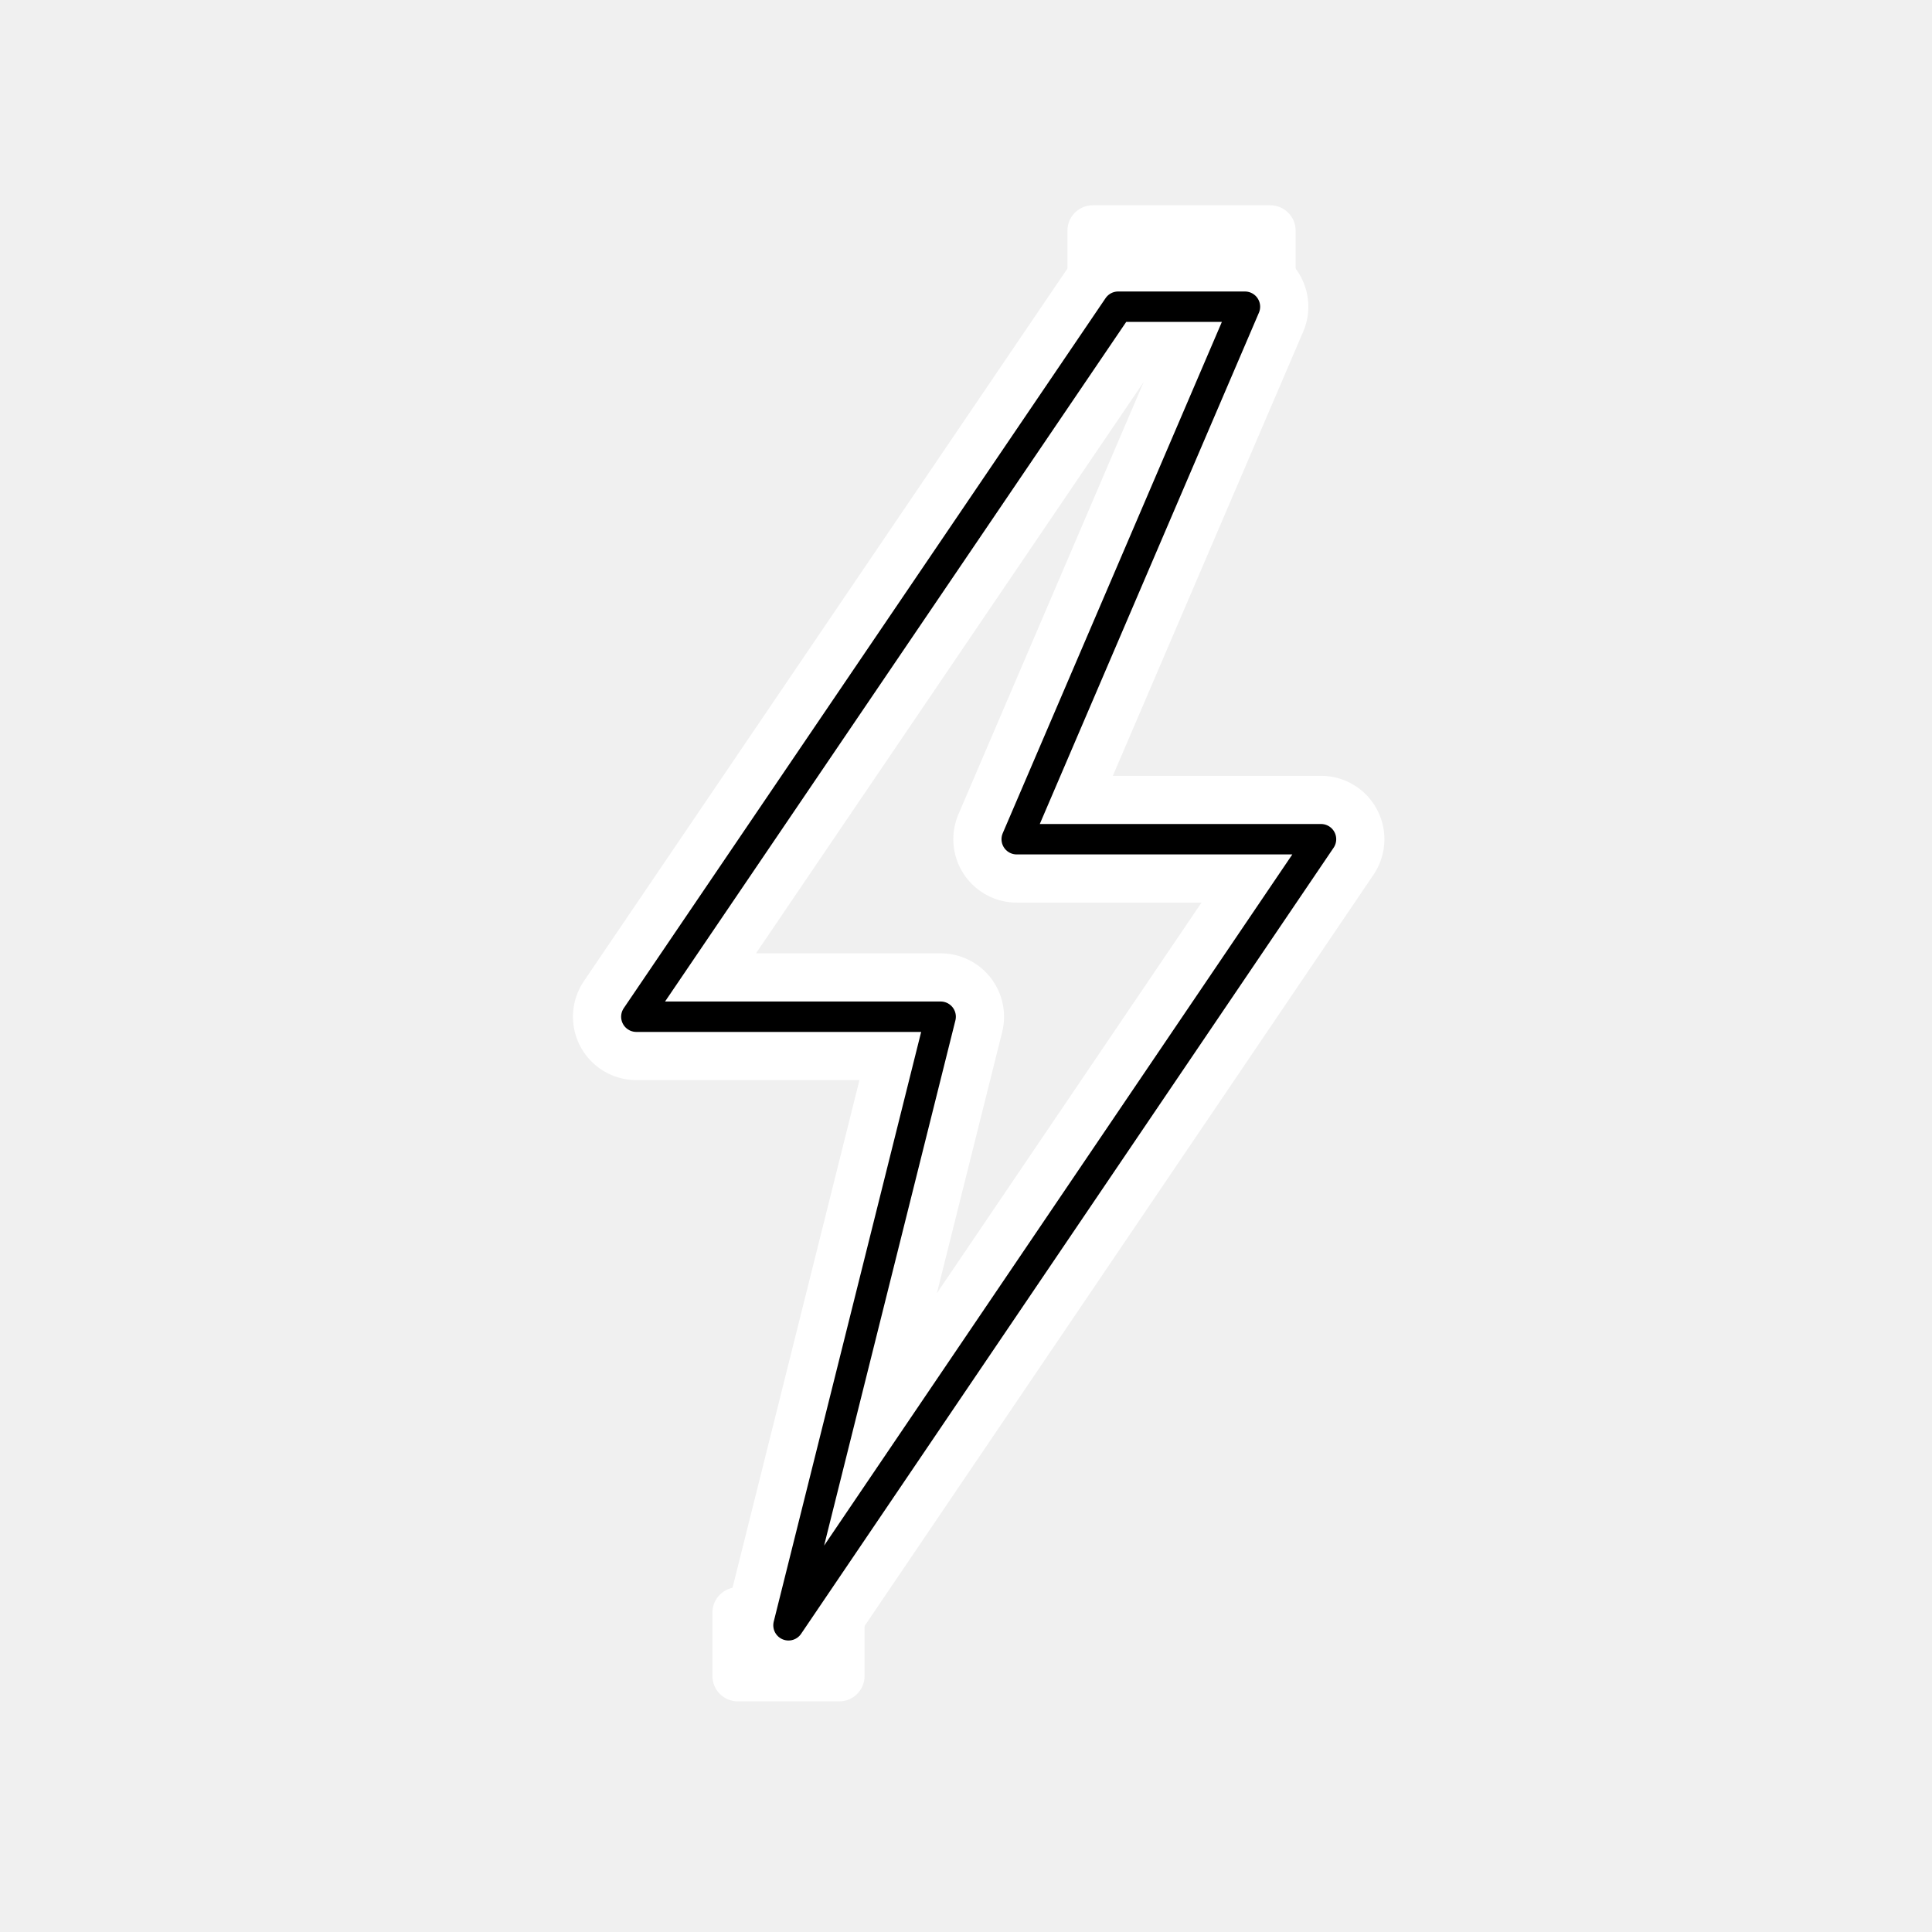
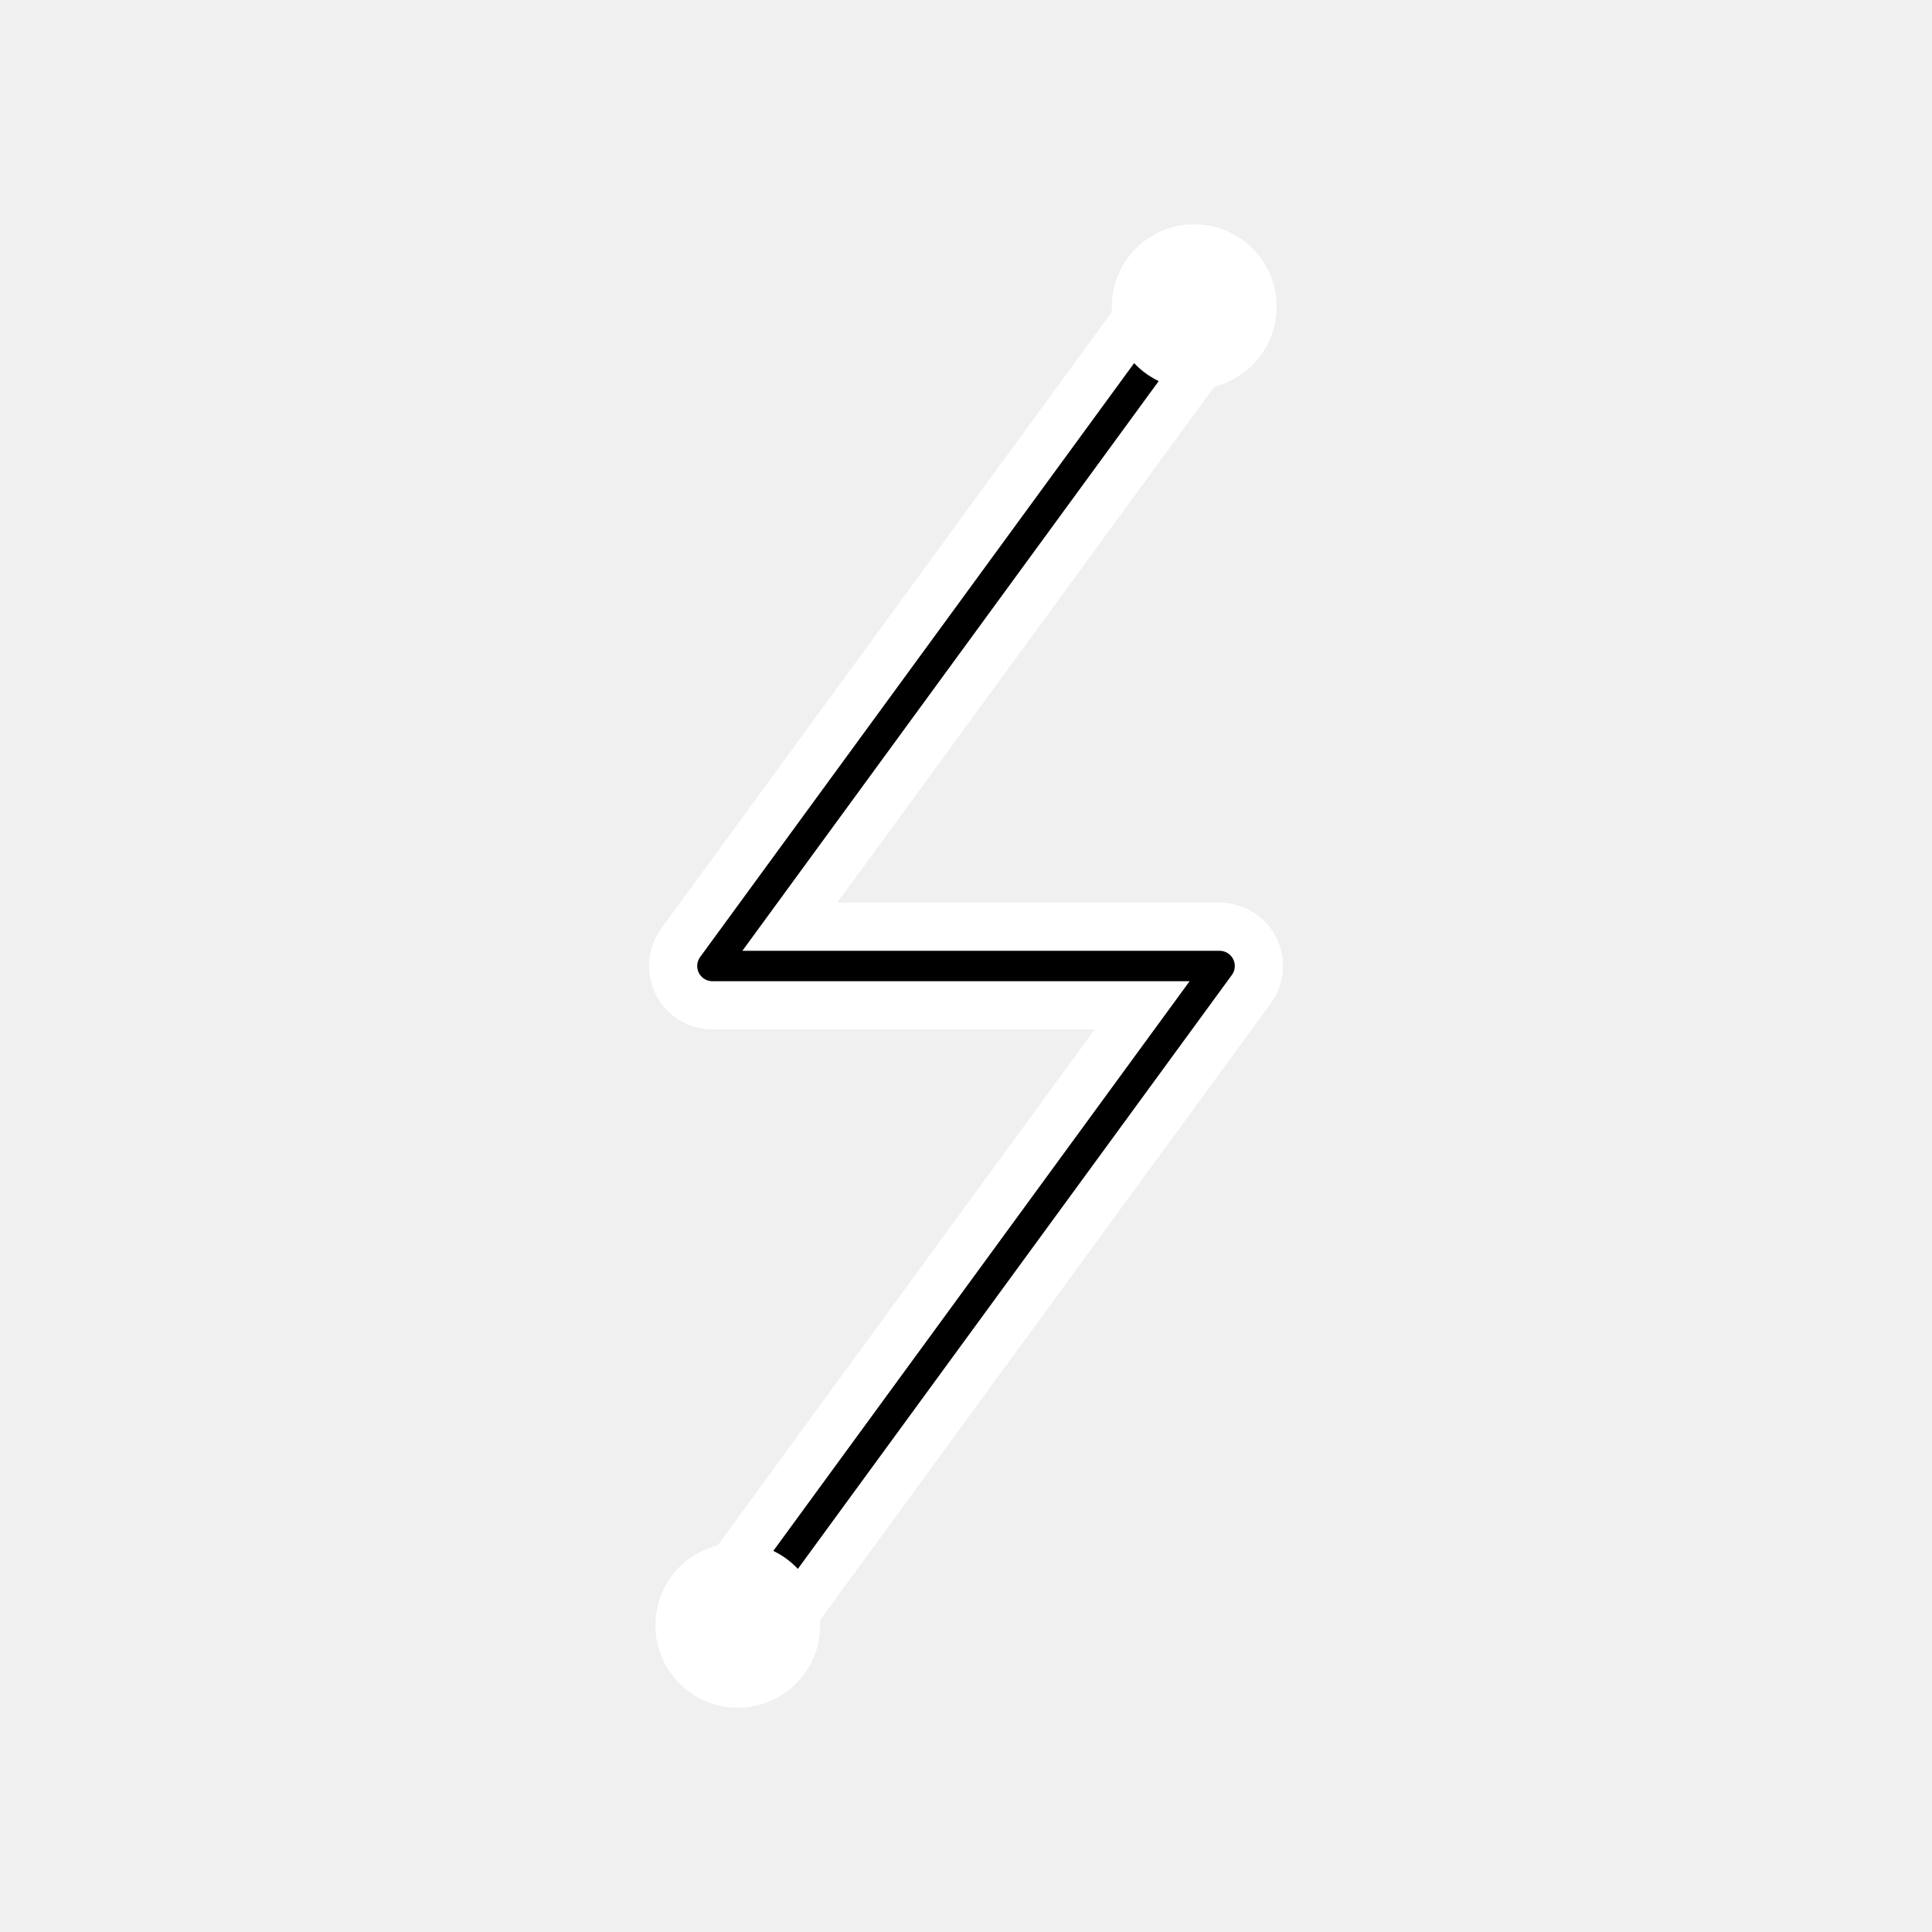
<svg xmlns="http://www.w3.org/2000/svg" viewBox="0 0 128 128" width="128" height="128">
  <g transform="translate(64 64) scale(0.84) translate(-64 -64)">
-     <rect x="72" y="4" width="18" height="7" rx="2" fill="#fff" />
-     <rect x="44" y="113" width="12" height="9" rx="2" fill="#fff" />
-     <path d="M76 12L38 68H62L50 116L92 54H68L86 12Z" fill="none" stroke="#fff" stroke-width="10" stroke-linejoin="round" />
-     <path d="M76 12L38 68H62L50 116L92 54H68L86 12Z" fill="none" stroke="#000" stroke-width="2.4" stroke-linejoin="round" />
+     <path d="M82 12L44 64H84L46 116" fill="none" stroke="#fff" stroke-width="10" stroke-linejoin="round" />
+     <path d="M82 12L44 64H84L46 116" fill="none" stroke="#000" stroke-width="2.4" stroke-linejoin="round" />
+     <circle cx="82" cy="12" r="6.5" fill="#fff" />
+     <circle cx="46" cy="116" r="6.5" fill="#fff" />
  </g>
</svg>
